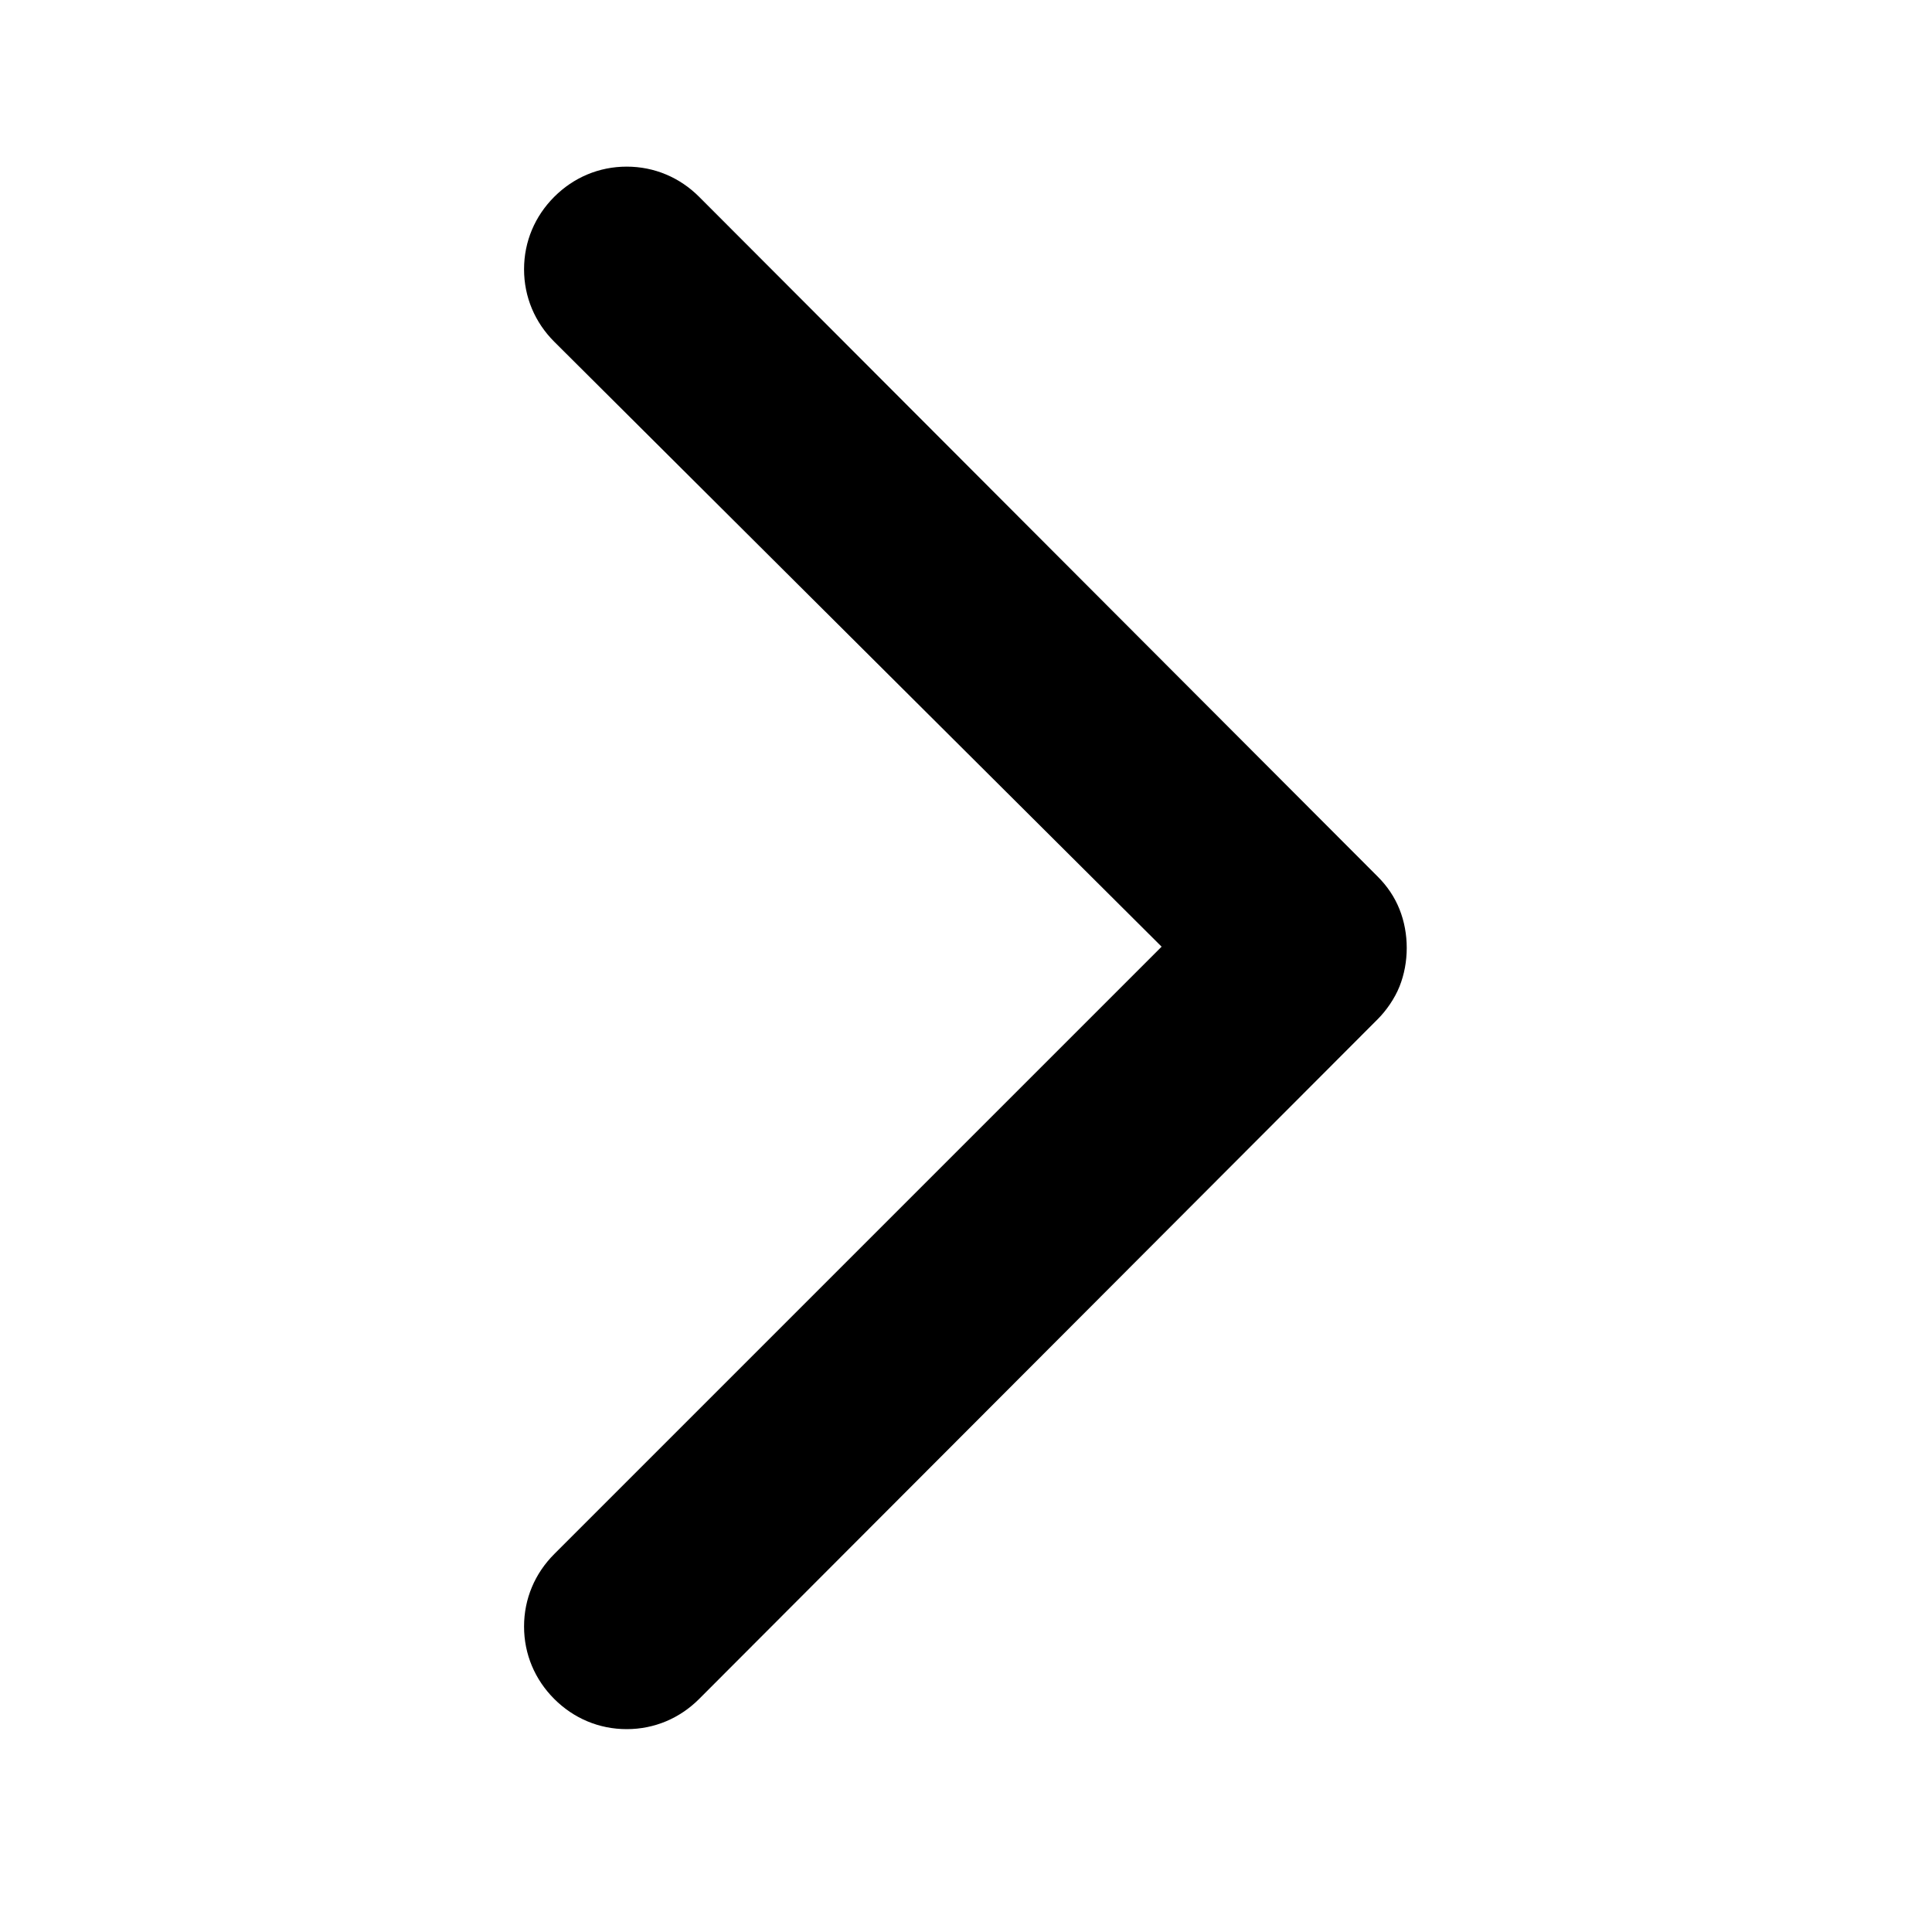
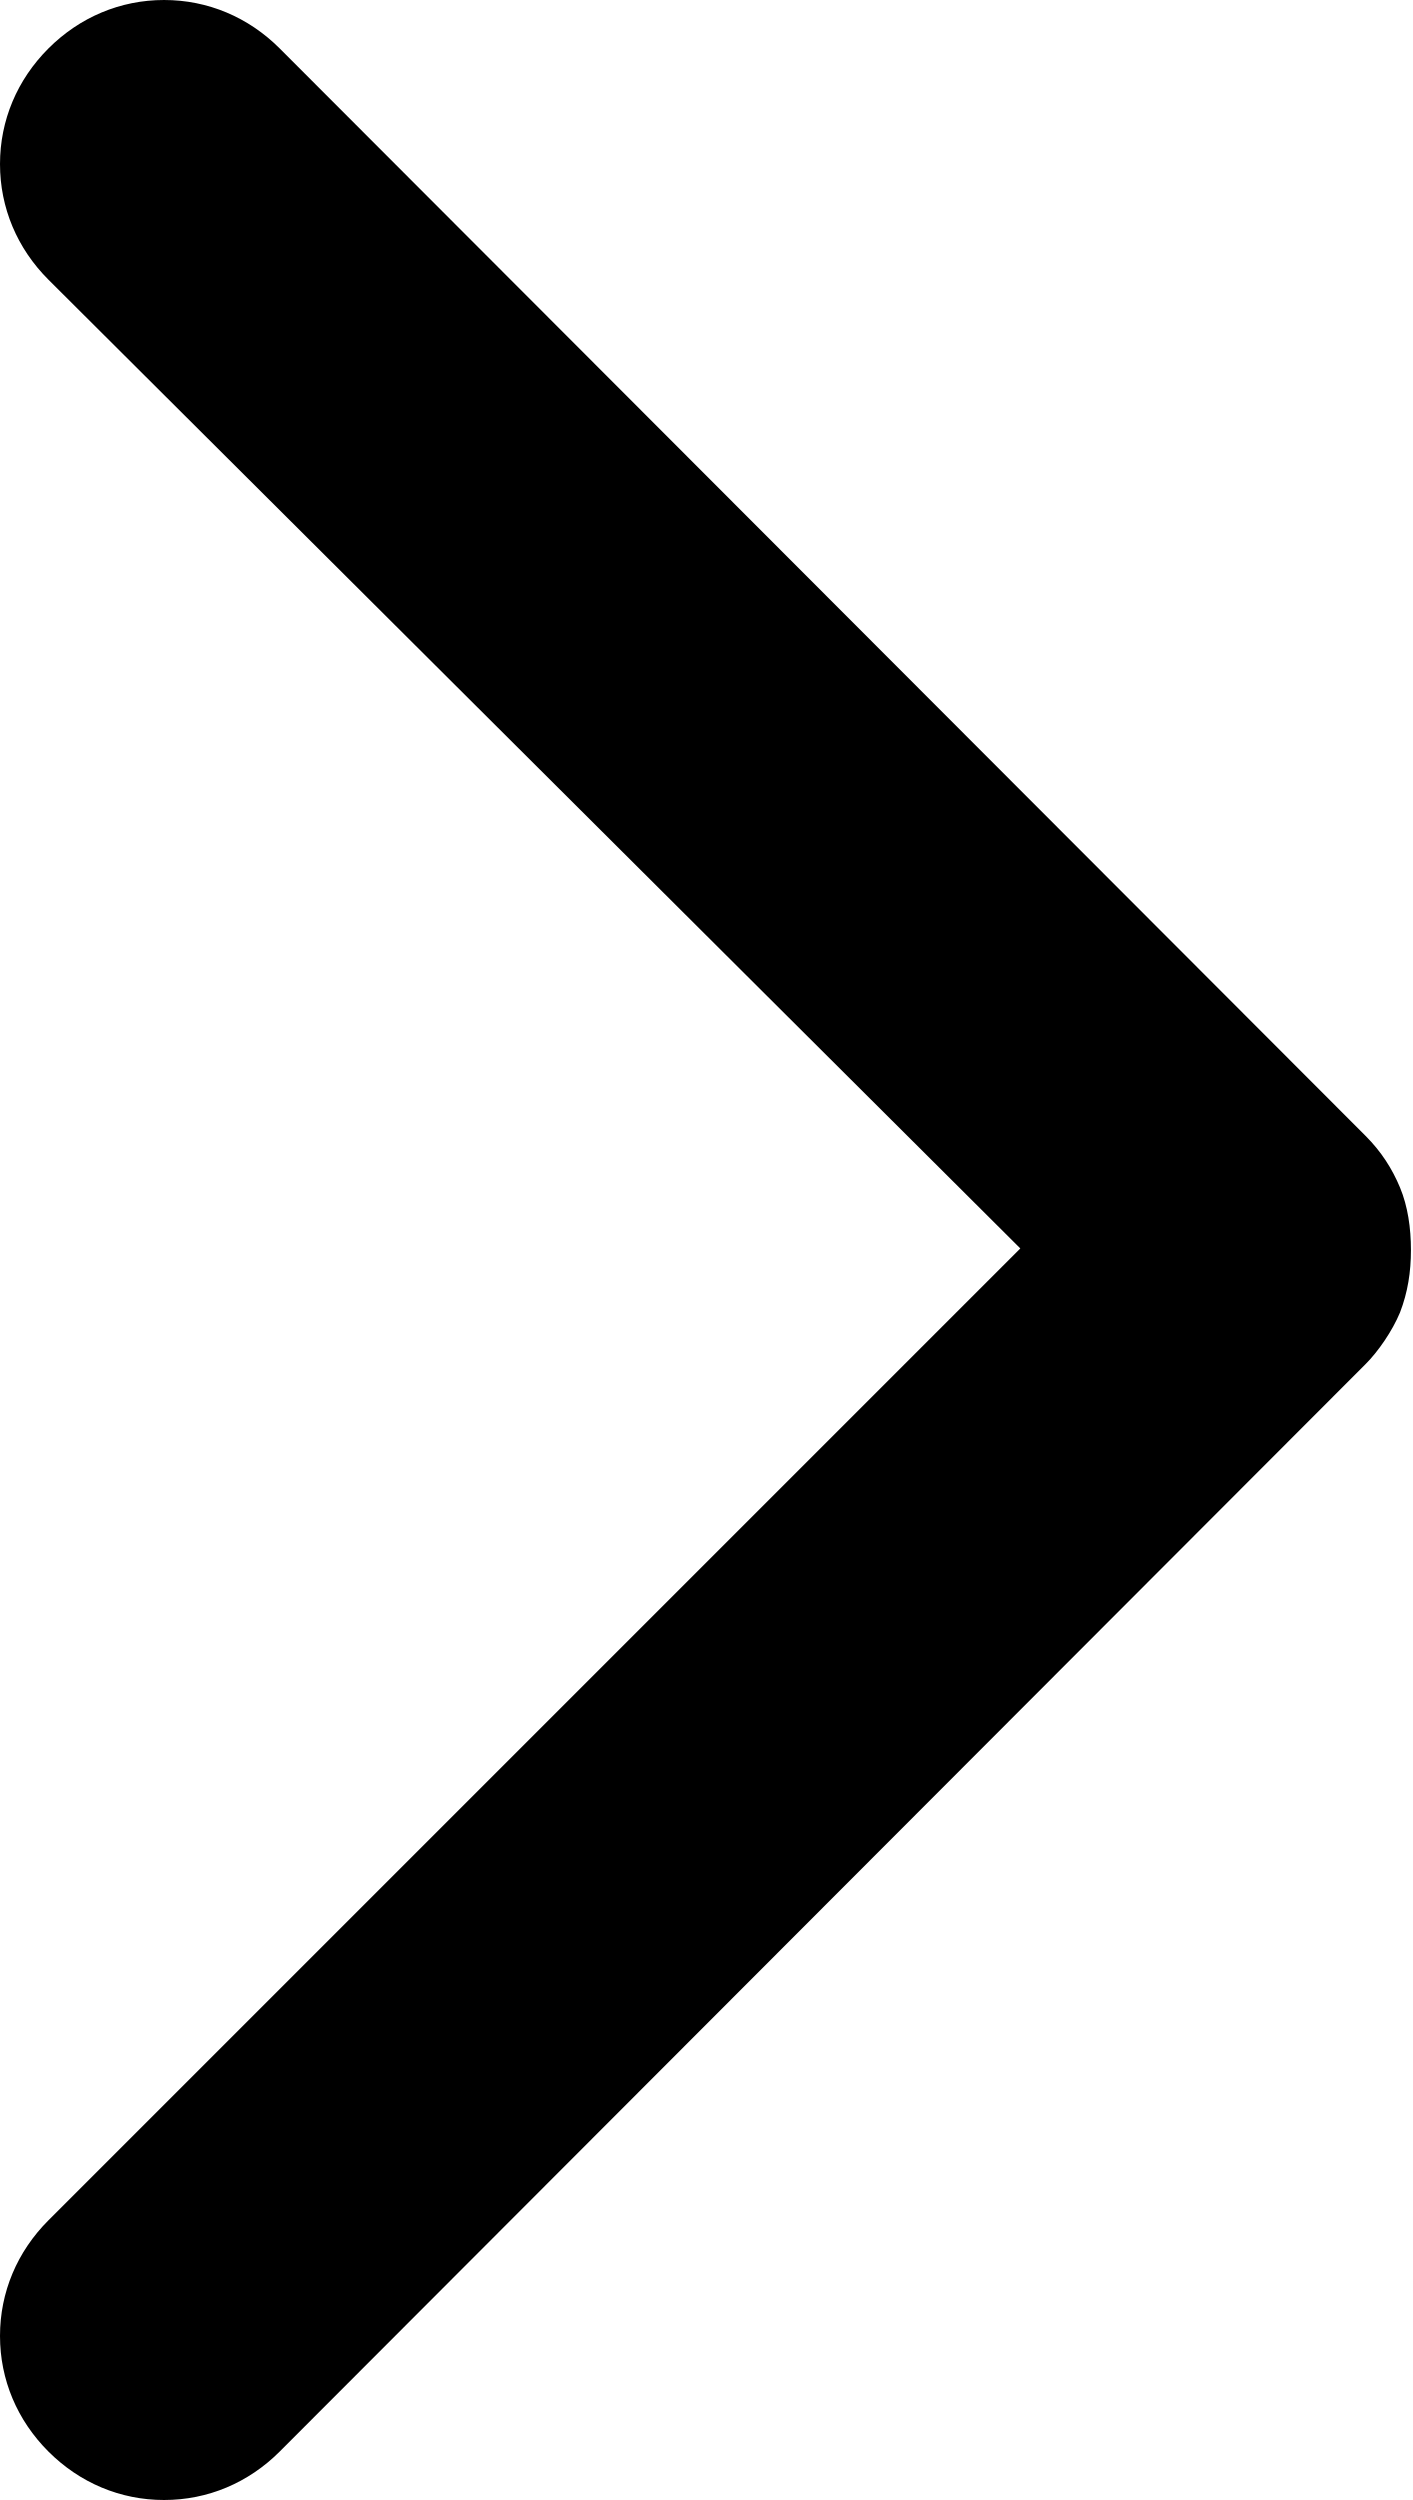
- <svg xmlns="http://www.w3.org/2000/svg" id="_圖層_1" data-name="圖層_1" version="1.1" viewBox="0 0 16 16">
-   <path d="M4.59,2.83c-.16-.16-.25-.37-.25-.6s.09-.44.25-.6.37-.25.6-.25.44.09.6.25l5.62,5.63c.08.08.14.17.18.27.04.1.06.21.06.32s-.02.22-.06.32c-.04.1-.11.2-.18.27l-5.62,5.63c-.16.16-.37.25-.6.25s-.44-.09-.6-.25c-.16-.16-.25-.37-.25-.6s.09-.44.25-.6l5.03-5.03L4.59,2.83Z" />
+ <svg xmlns="http://www.w3.org/2000/svg" id="_圖層_1" version="1.1" viewBox="0 0 9.04 16">
+   <path d="M.31,1.79c-.2-.2-.31-.46-.31-.74S.11.51.31.31s.46-.31.74-.31.54.11.74.31l6.95,6.96c.1.1.17.21.22.33s.07.26.07.4-.02.27-.07.4c-.05.12-.14.25-.22.33L1.79,15.69c-.2.2-.46.31-.74.31s-.54-.11-.74-.31-.31-.46-.31-.74.11-.54.31-.74l6.22-6.22L.31,1.79Z" />
</svg>
